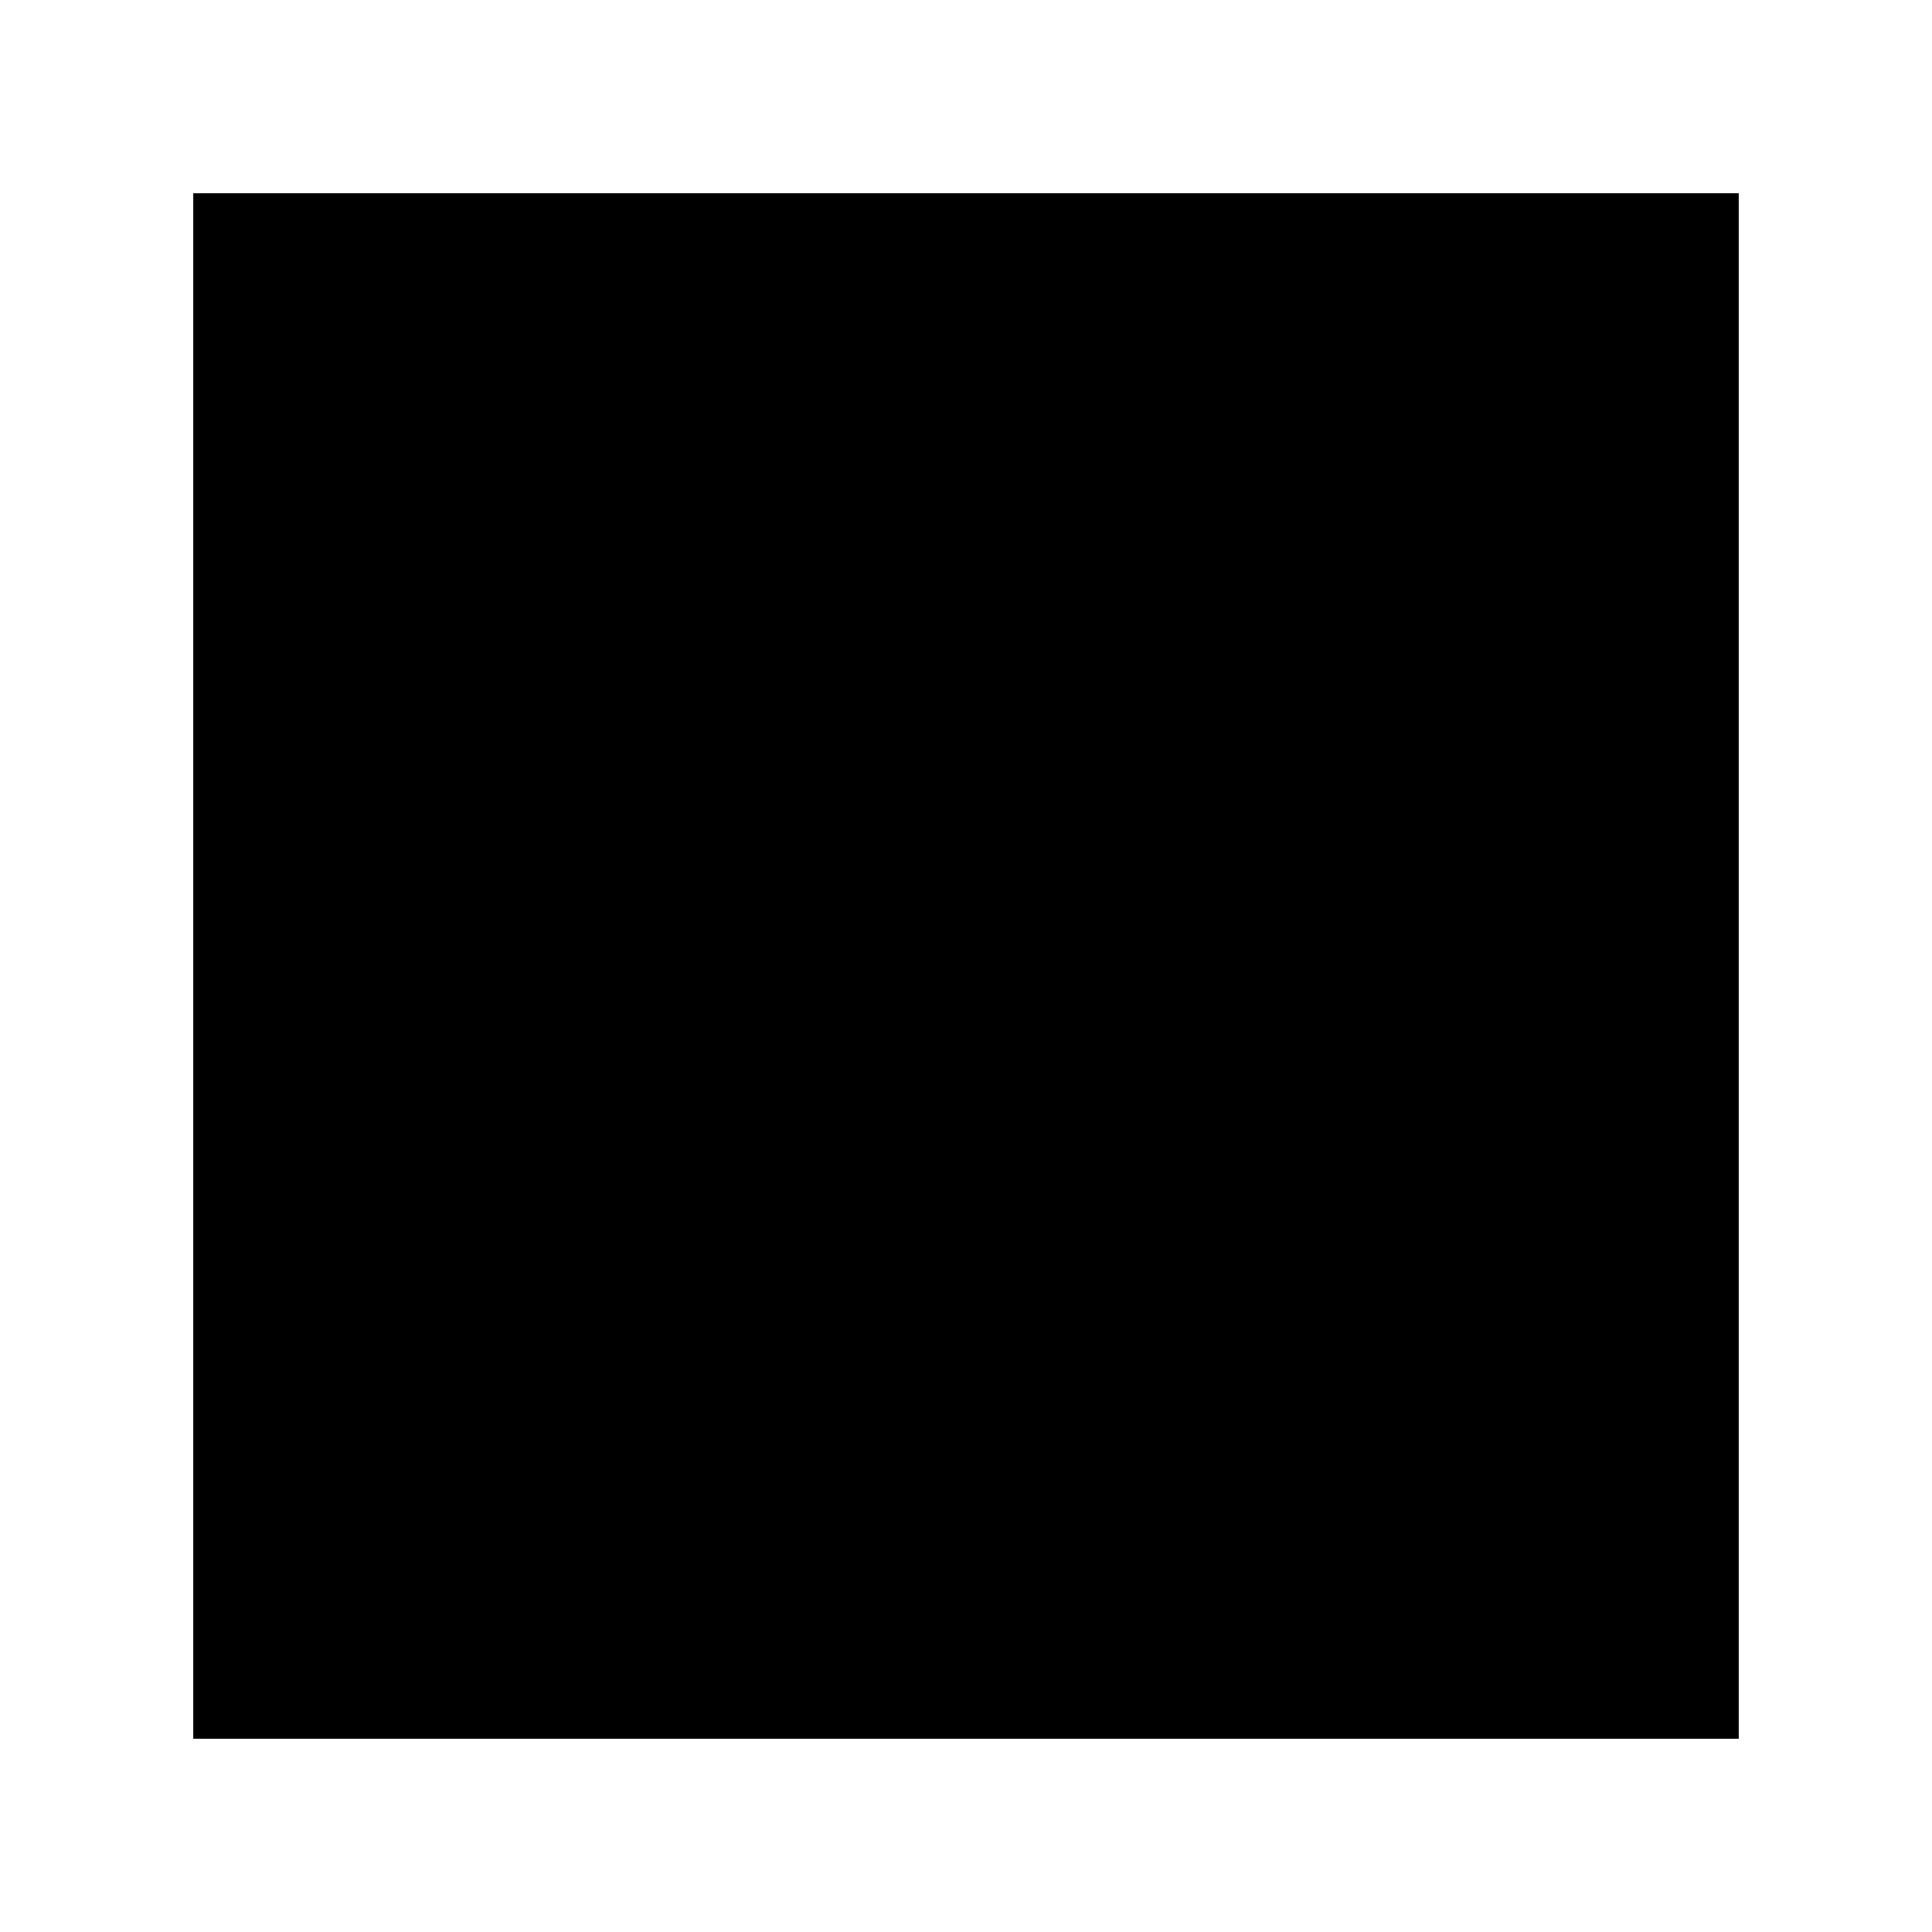
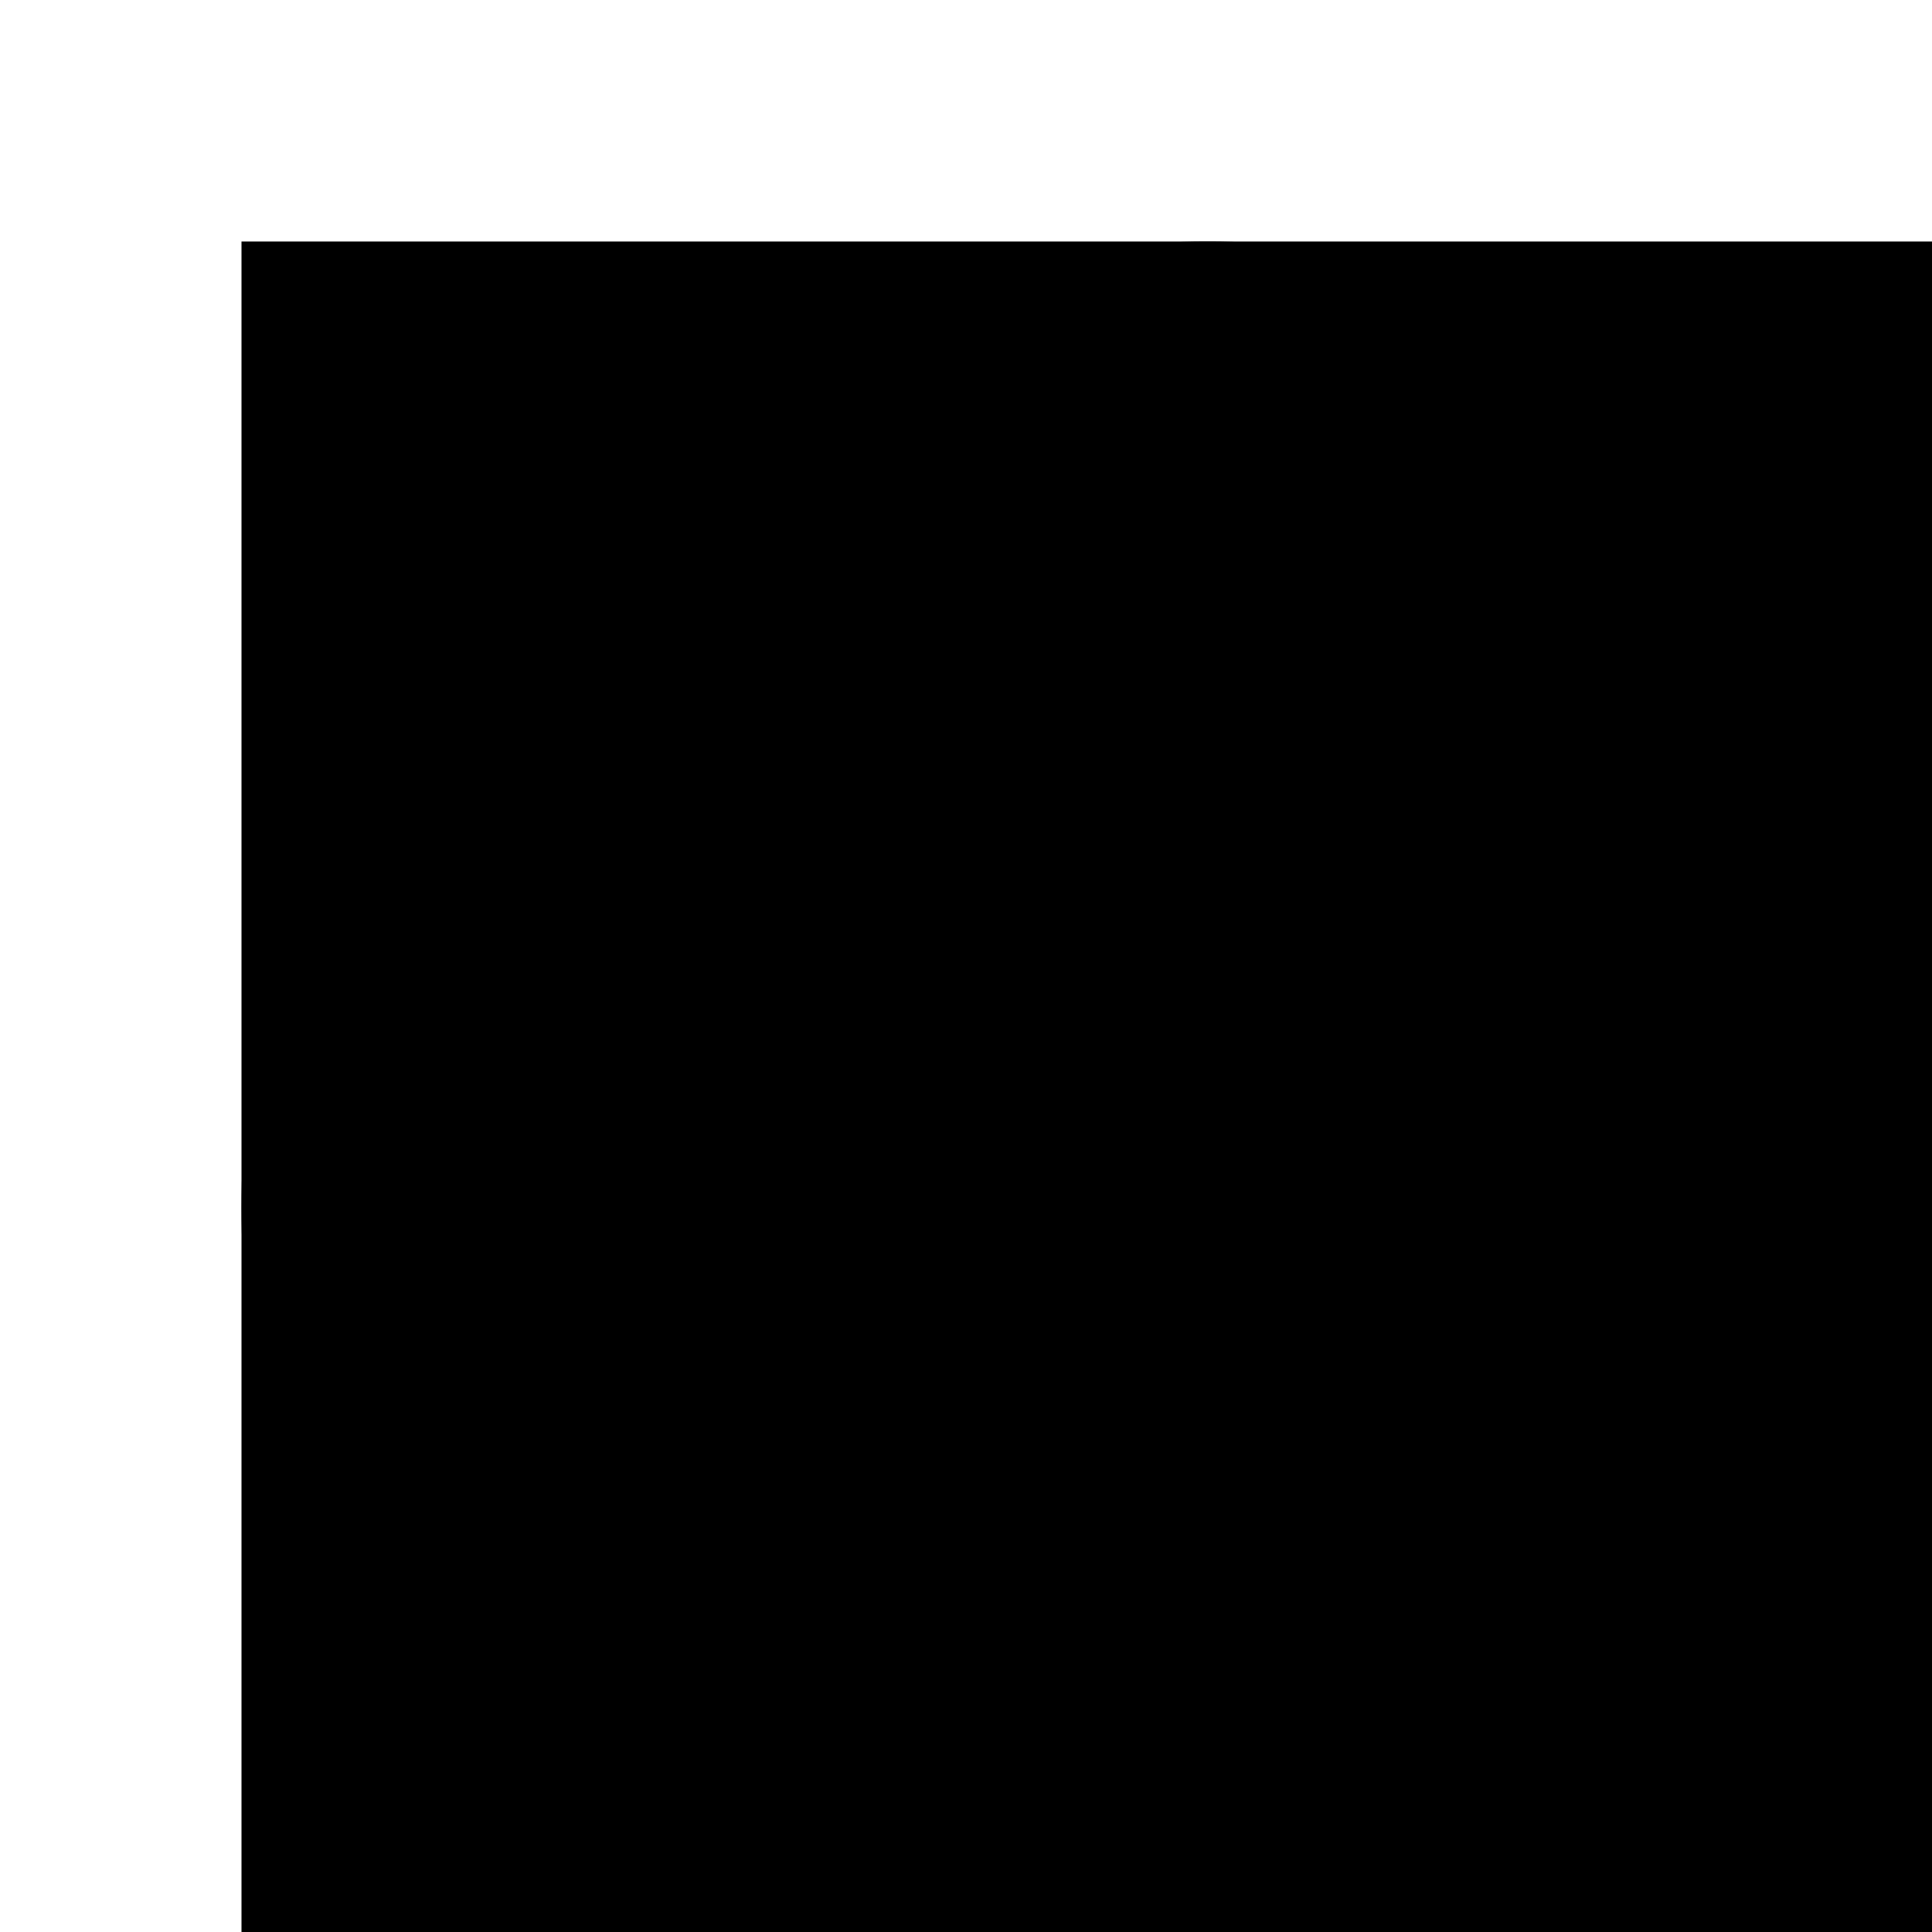
- <svg xmlns="http://www.w3.org/2000/svg" width="50" height="50" version="1.1">
+ <svg xmlns="http://www.w3.org/2000/svg" version="1.1">
  <rect id="square" x="5" y="5" width="40" height="40" />
  <circle id="circle" cx="25" cy="25" r="20" />
  <polygon id="triangle" points="7,40 24,7 43,40" />
</svg>
